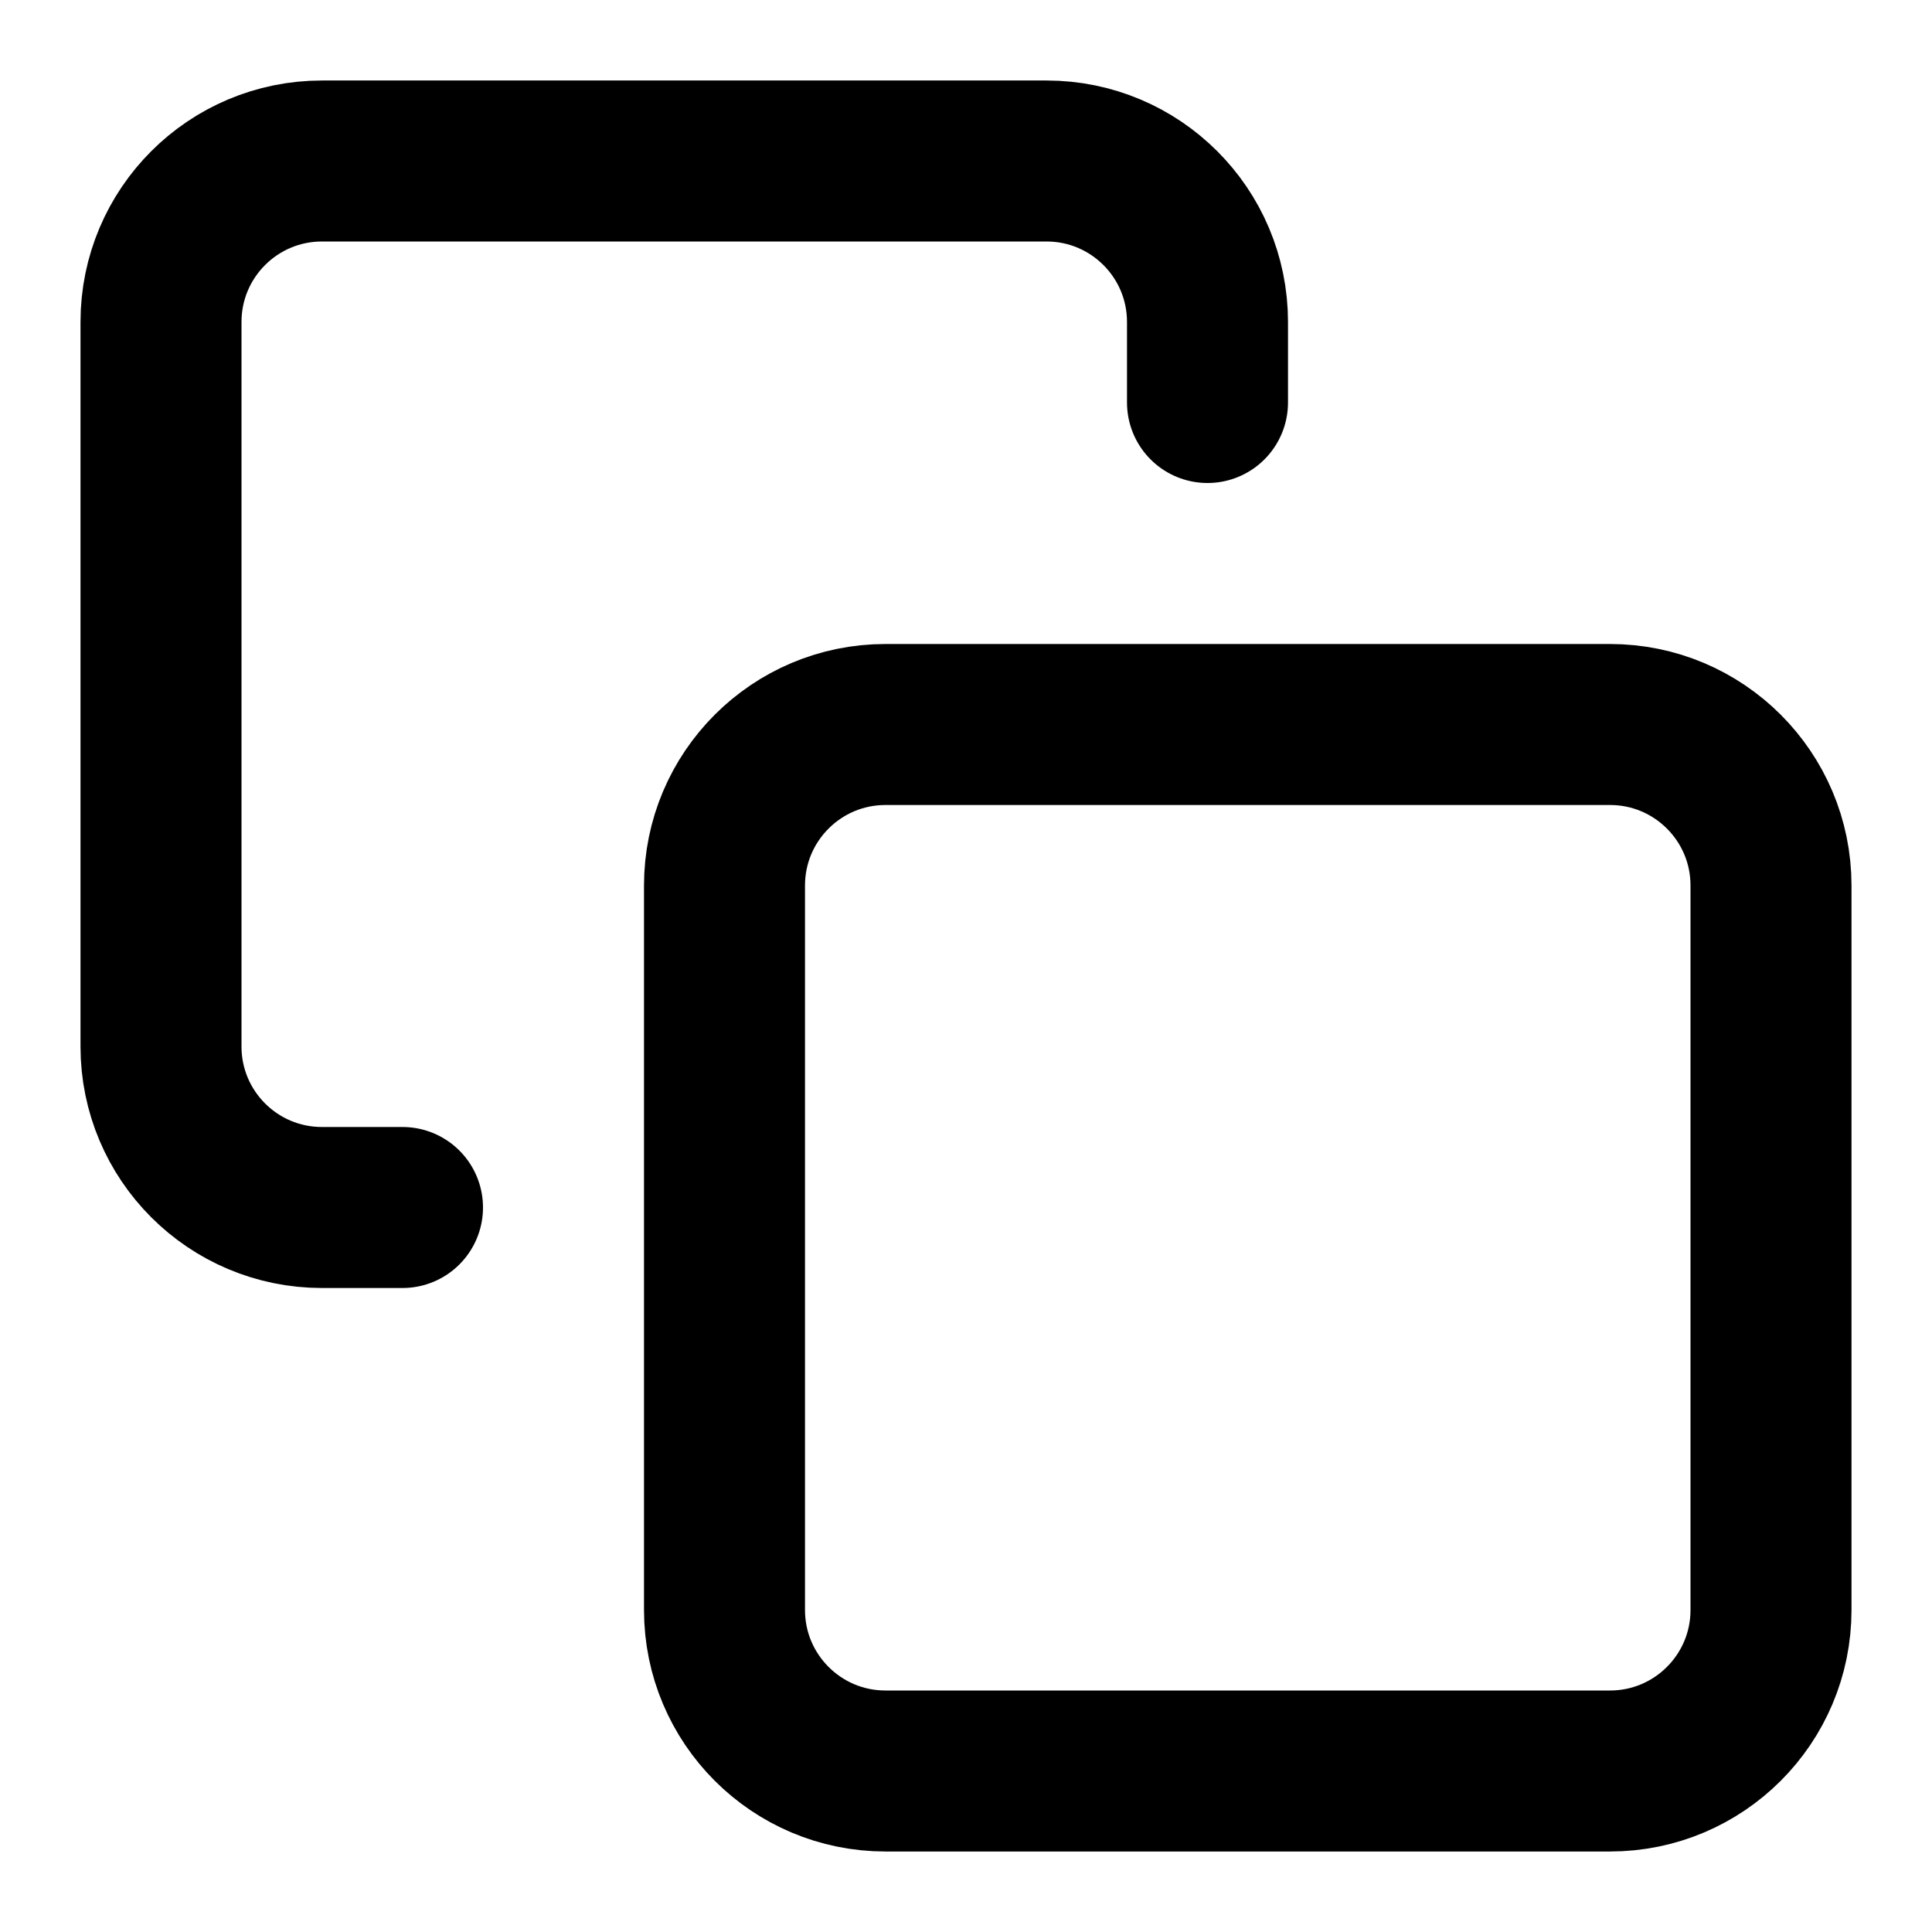
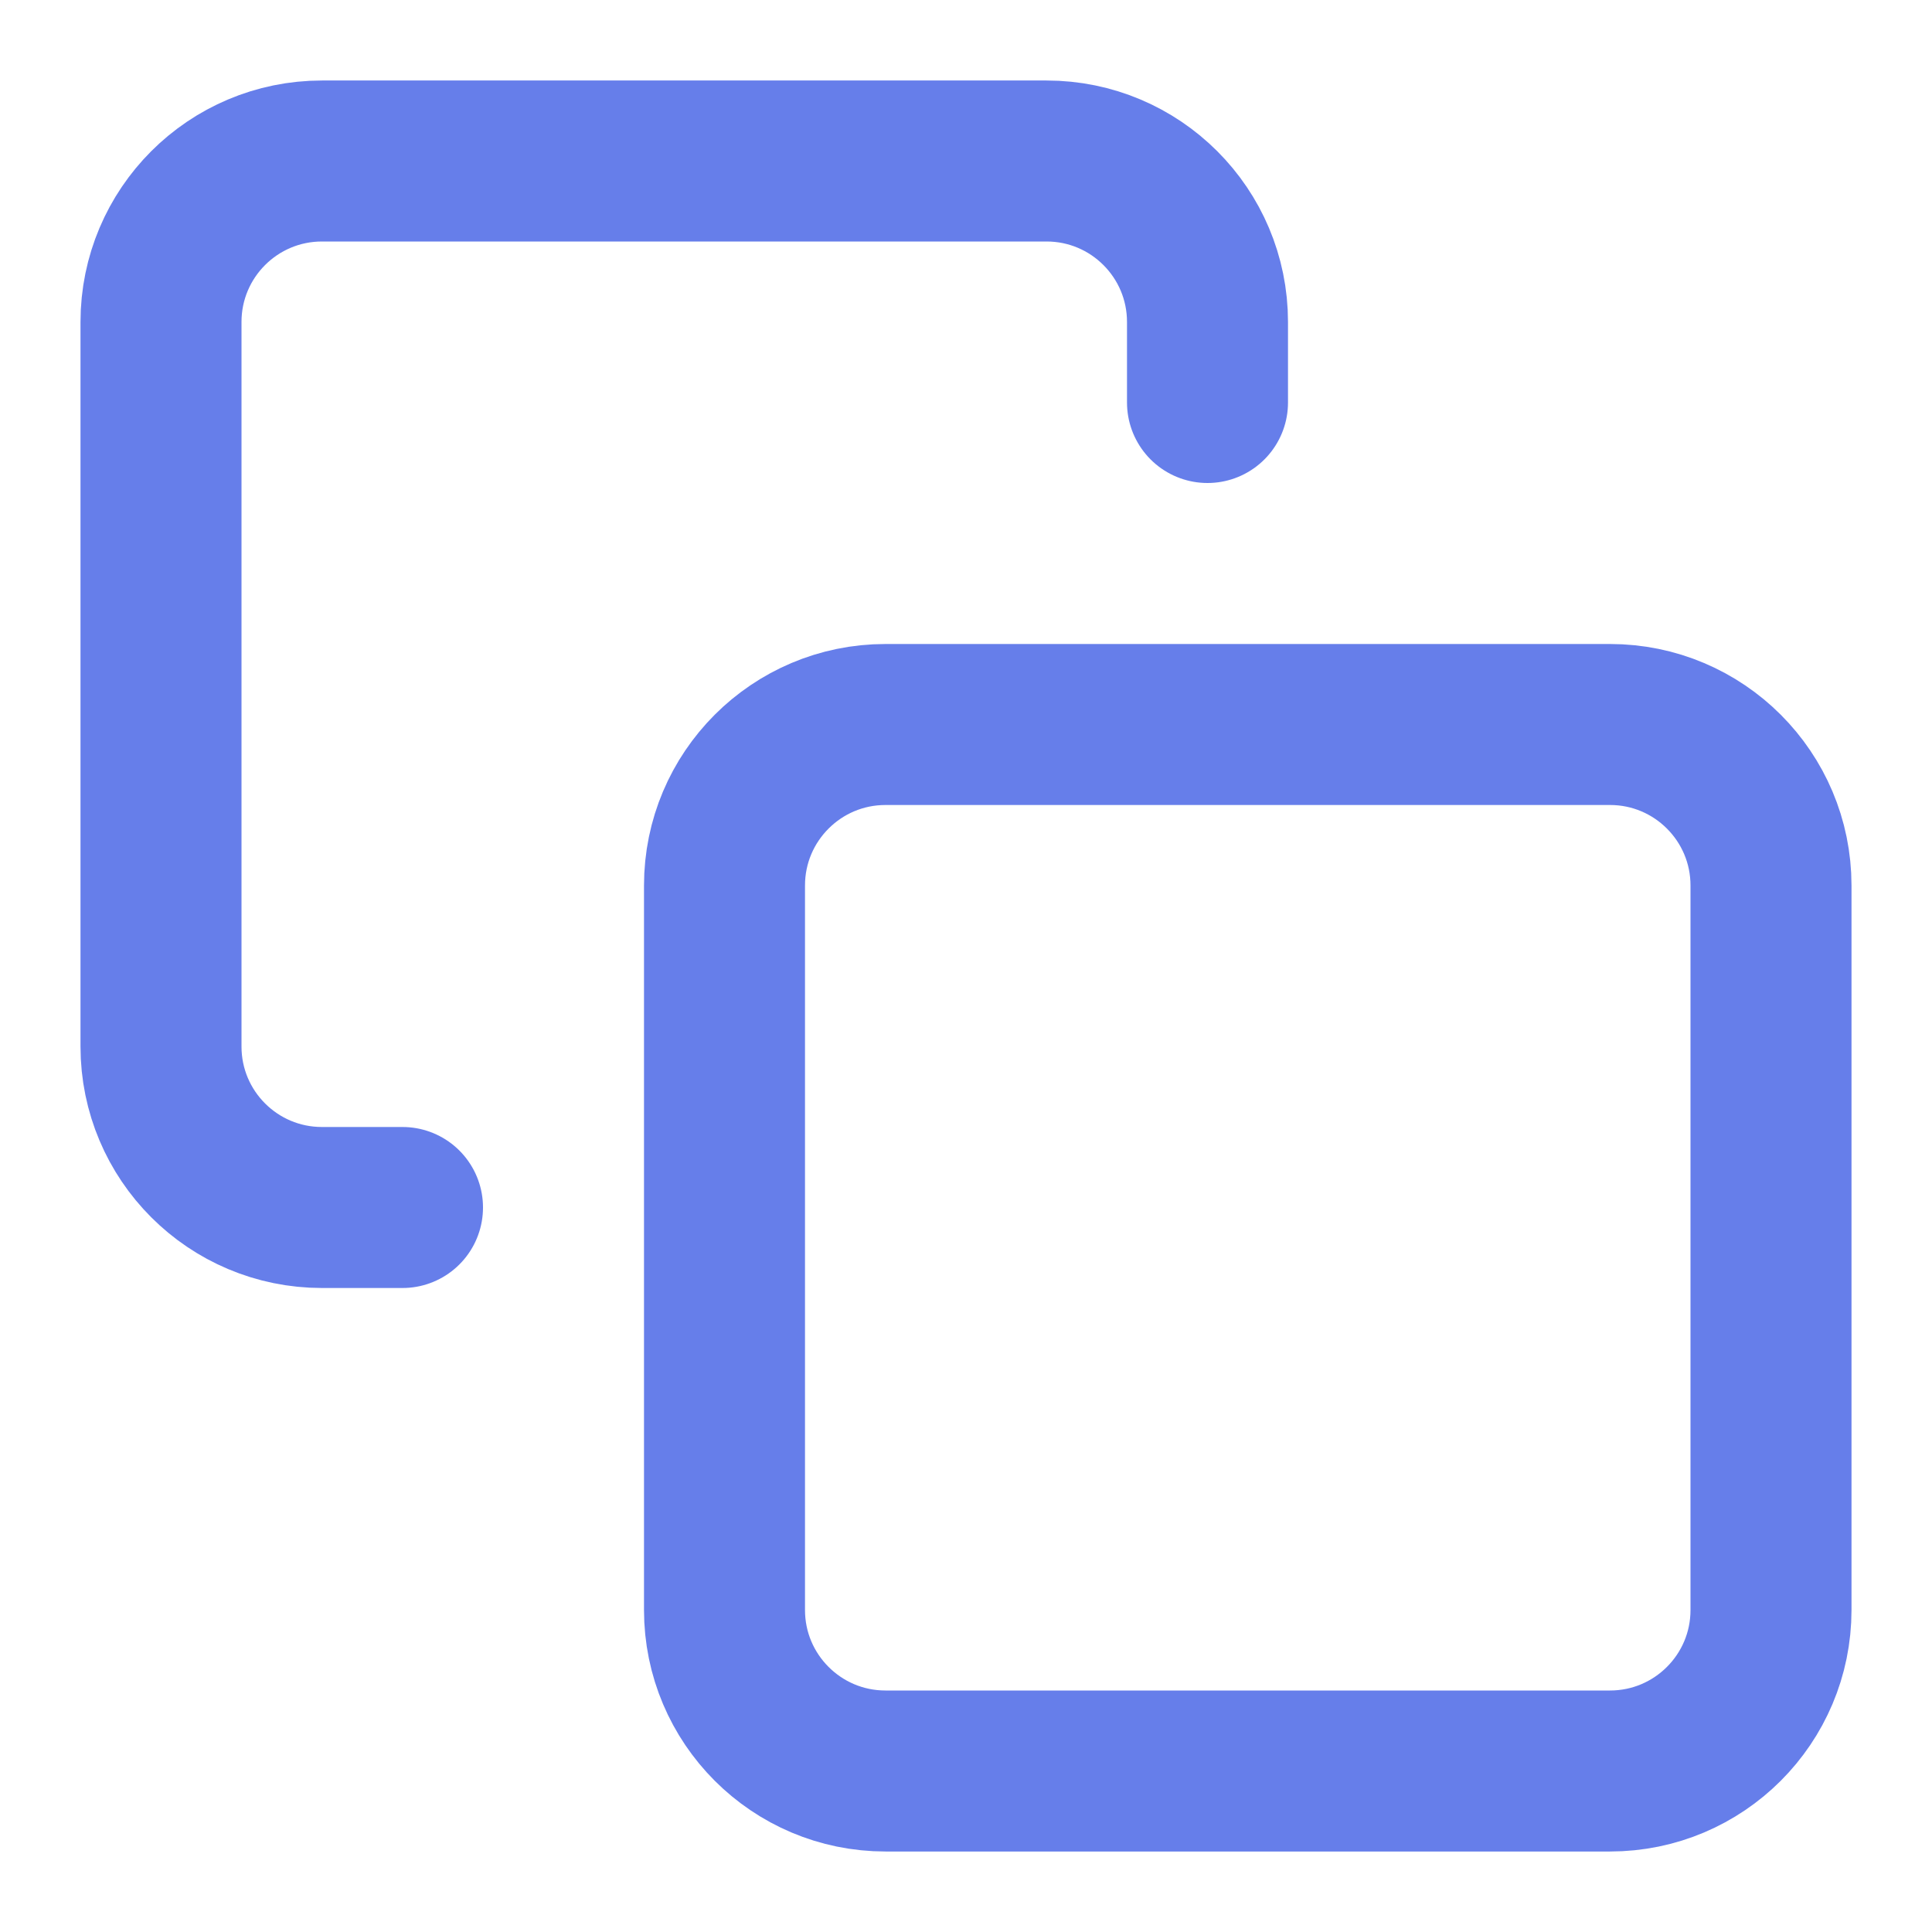
<svg xmlns="http://www.w3.org/2000/svg" viewBox="0 0 24 24" fill="none">
-   <rect x="9" y="9" width="13" height="13" rx="2" stroke="currentColor" stroke-width="2" />
-   <path d="M5 15H4C2.895 15 2 14.105 2 13V4C2 2.895 2.895 2 4 2H13C14.105 2 15 2.895 15 4V5" stroke="currentColor" stroke-width="2" stroke-linecap="round" />
+   <rect x="9" y="9" width="13" height="13" rx="2" stroke="#667eea" stroke-width="2" />
+   <path d="M5 15H4C2.895 15 2 14.105 2 13V4C2 2.895 2.895 2 4 2H13C14.105 2 15 2.895 15 4V5" stroke="#667eea" stroke-width="2" stroke-linecap="round" />
</svg>
